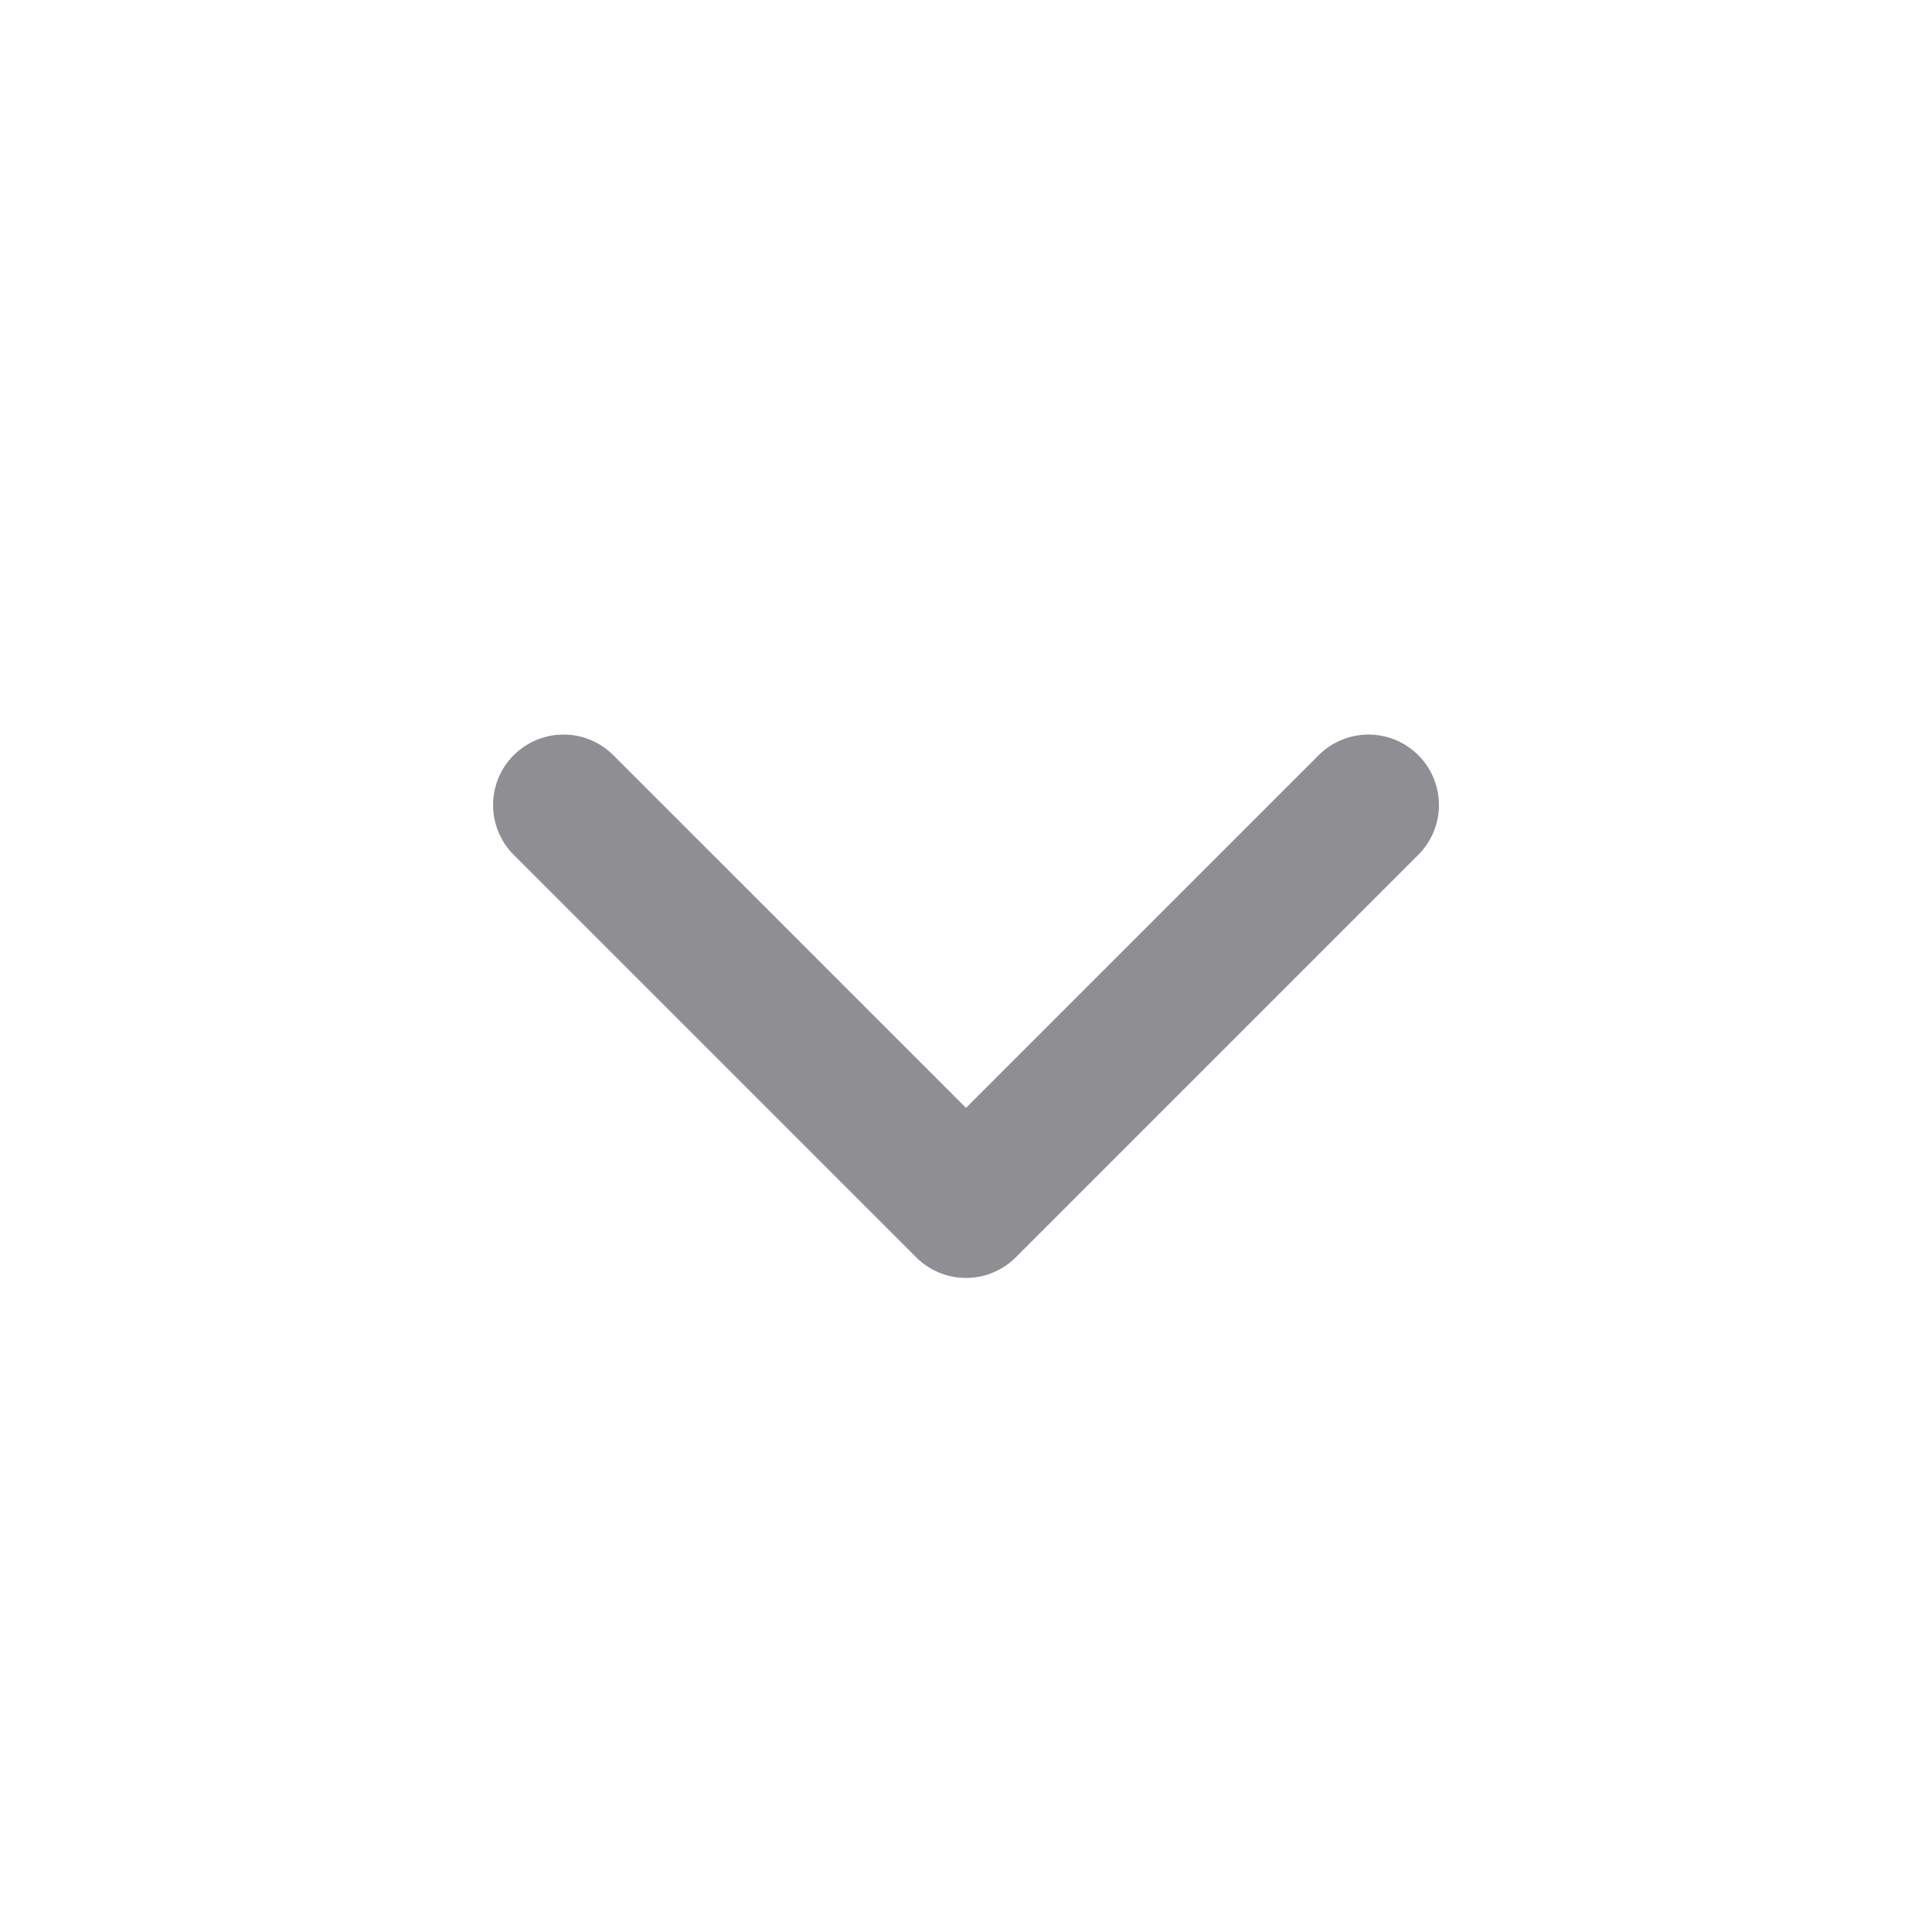
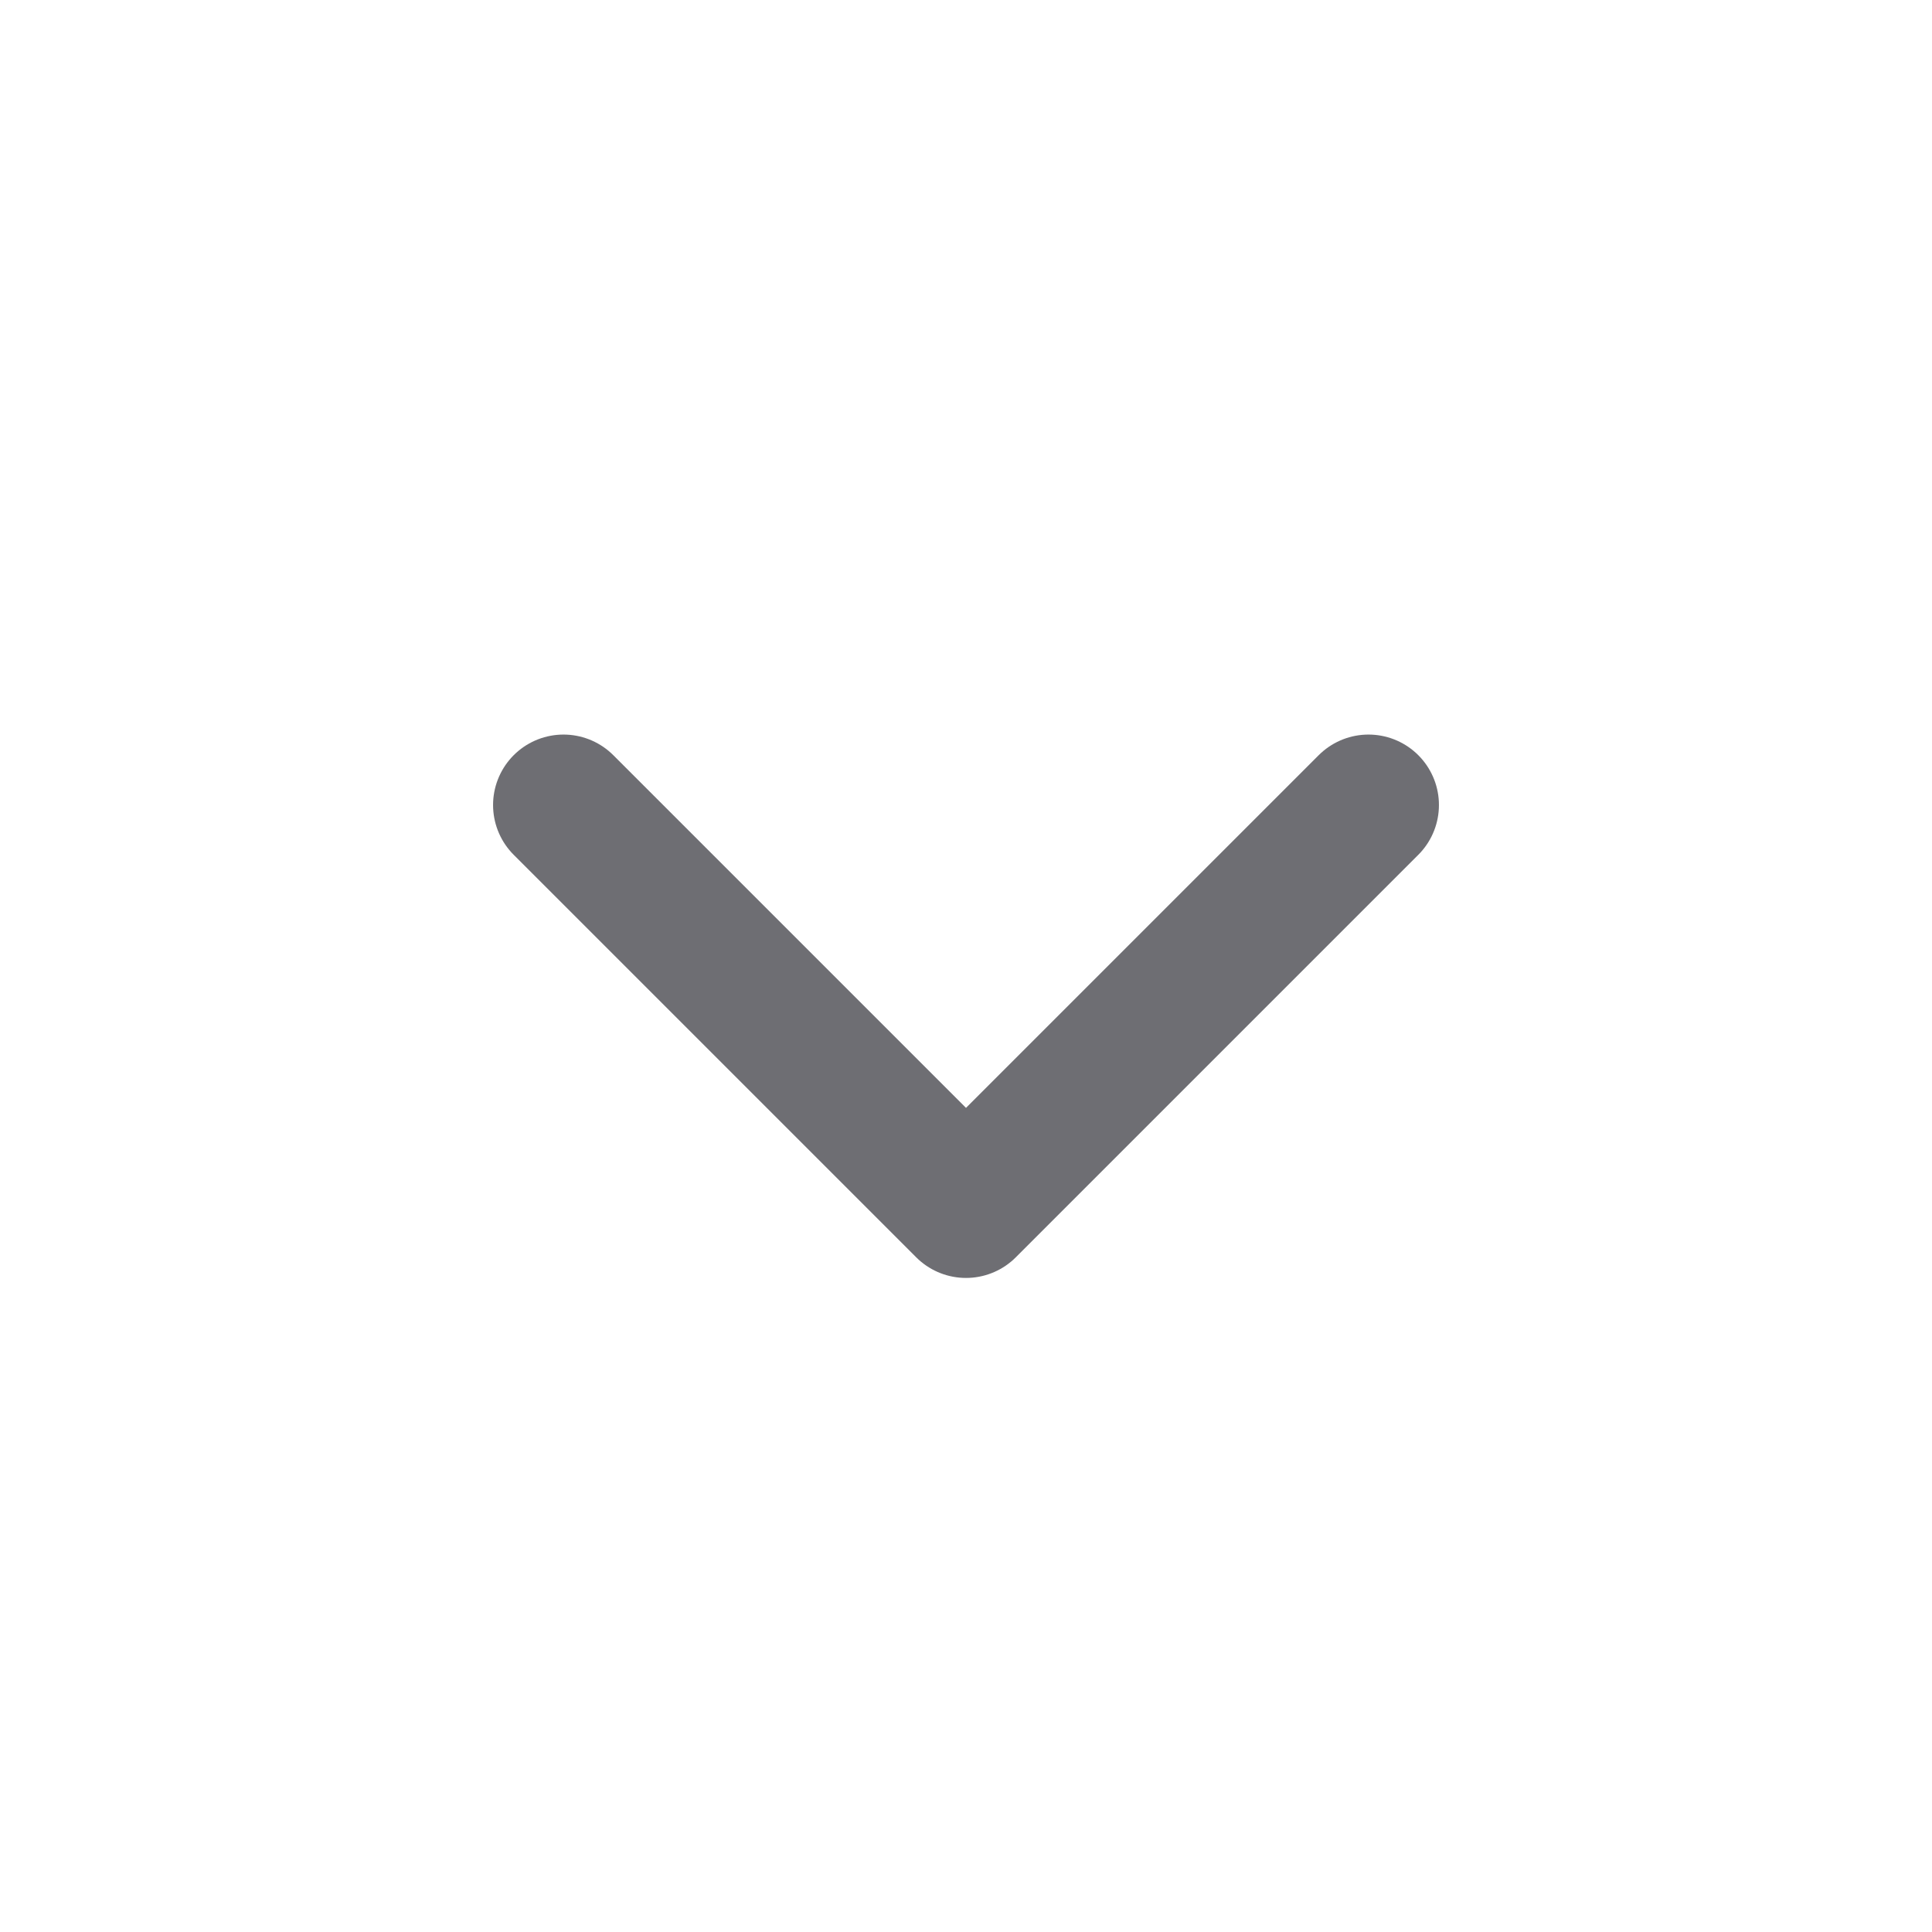
- <svg xmlns="http://www.w3.org/2000/svg" viewBox="0 0 24 24" width="24" height="24" fill="none" stroke="#8E8E93" stroke-width="1.75" stroke-linecap="round" stroke-linejoin="round">
+ <svg xmlns="http://www.w3.org/2000/svg" viewBox="0 0 24 24" width="24" height="24" fill="none" stroke="#6E6E73" stroke-width="1.75" stroke-linecap="round" stroke-linejoin="round">
  <path d="M7 10l5 5 5-5" />
</svg>
